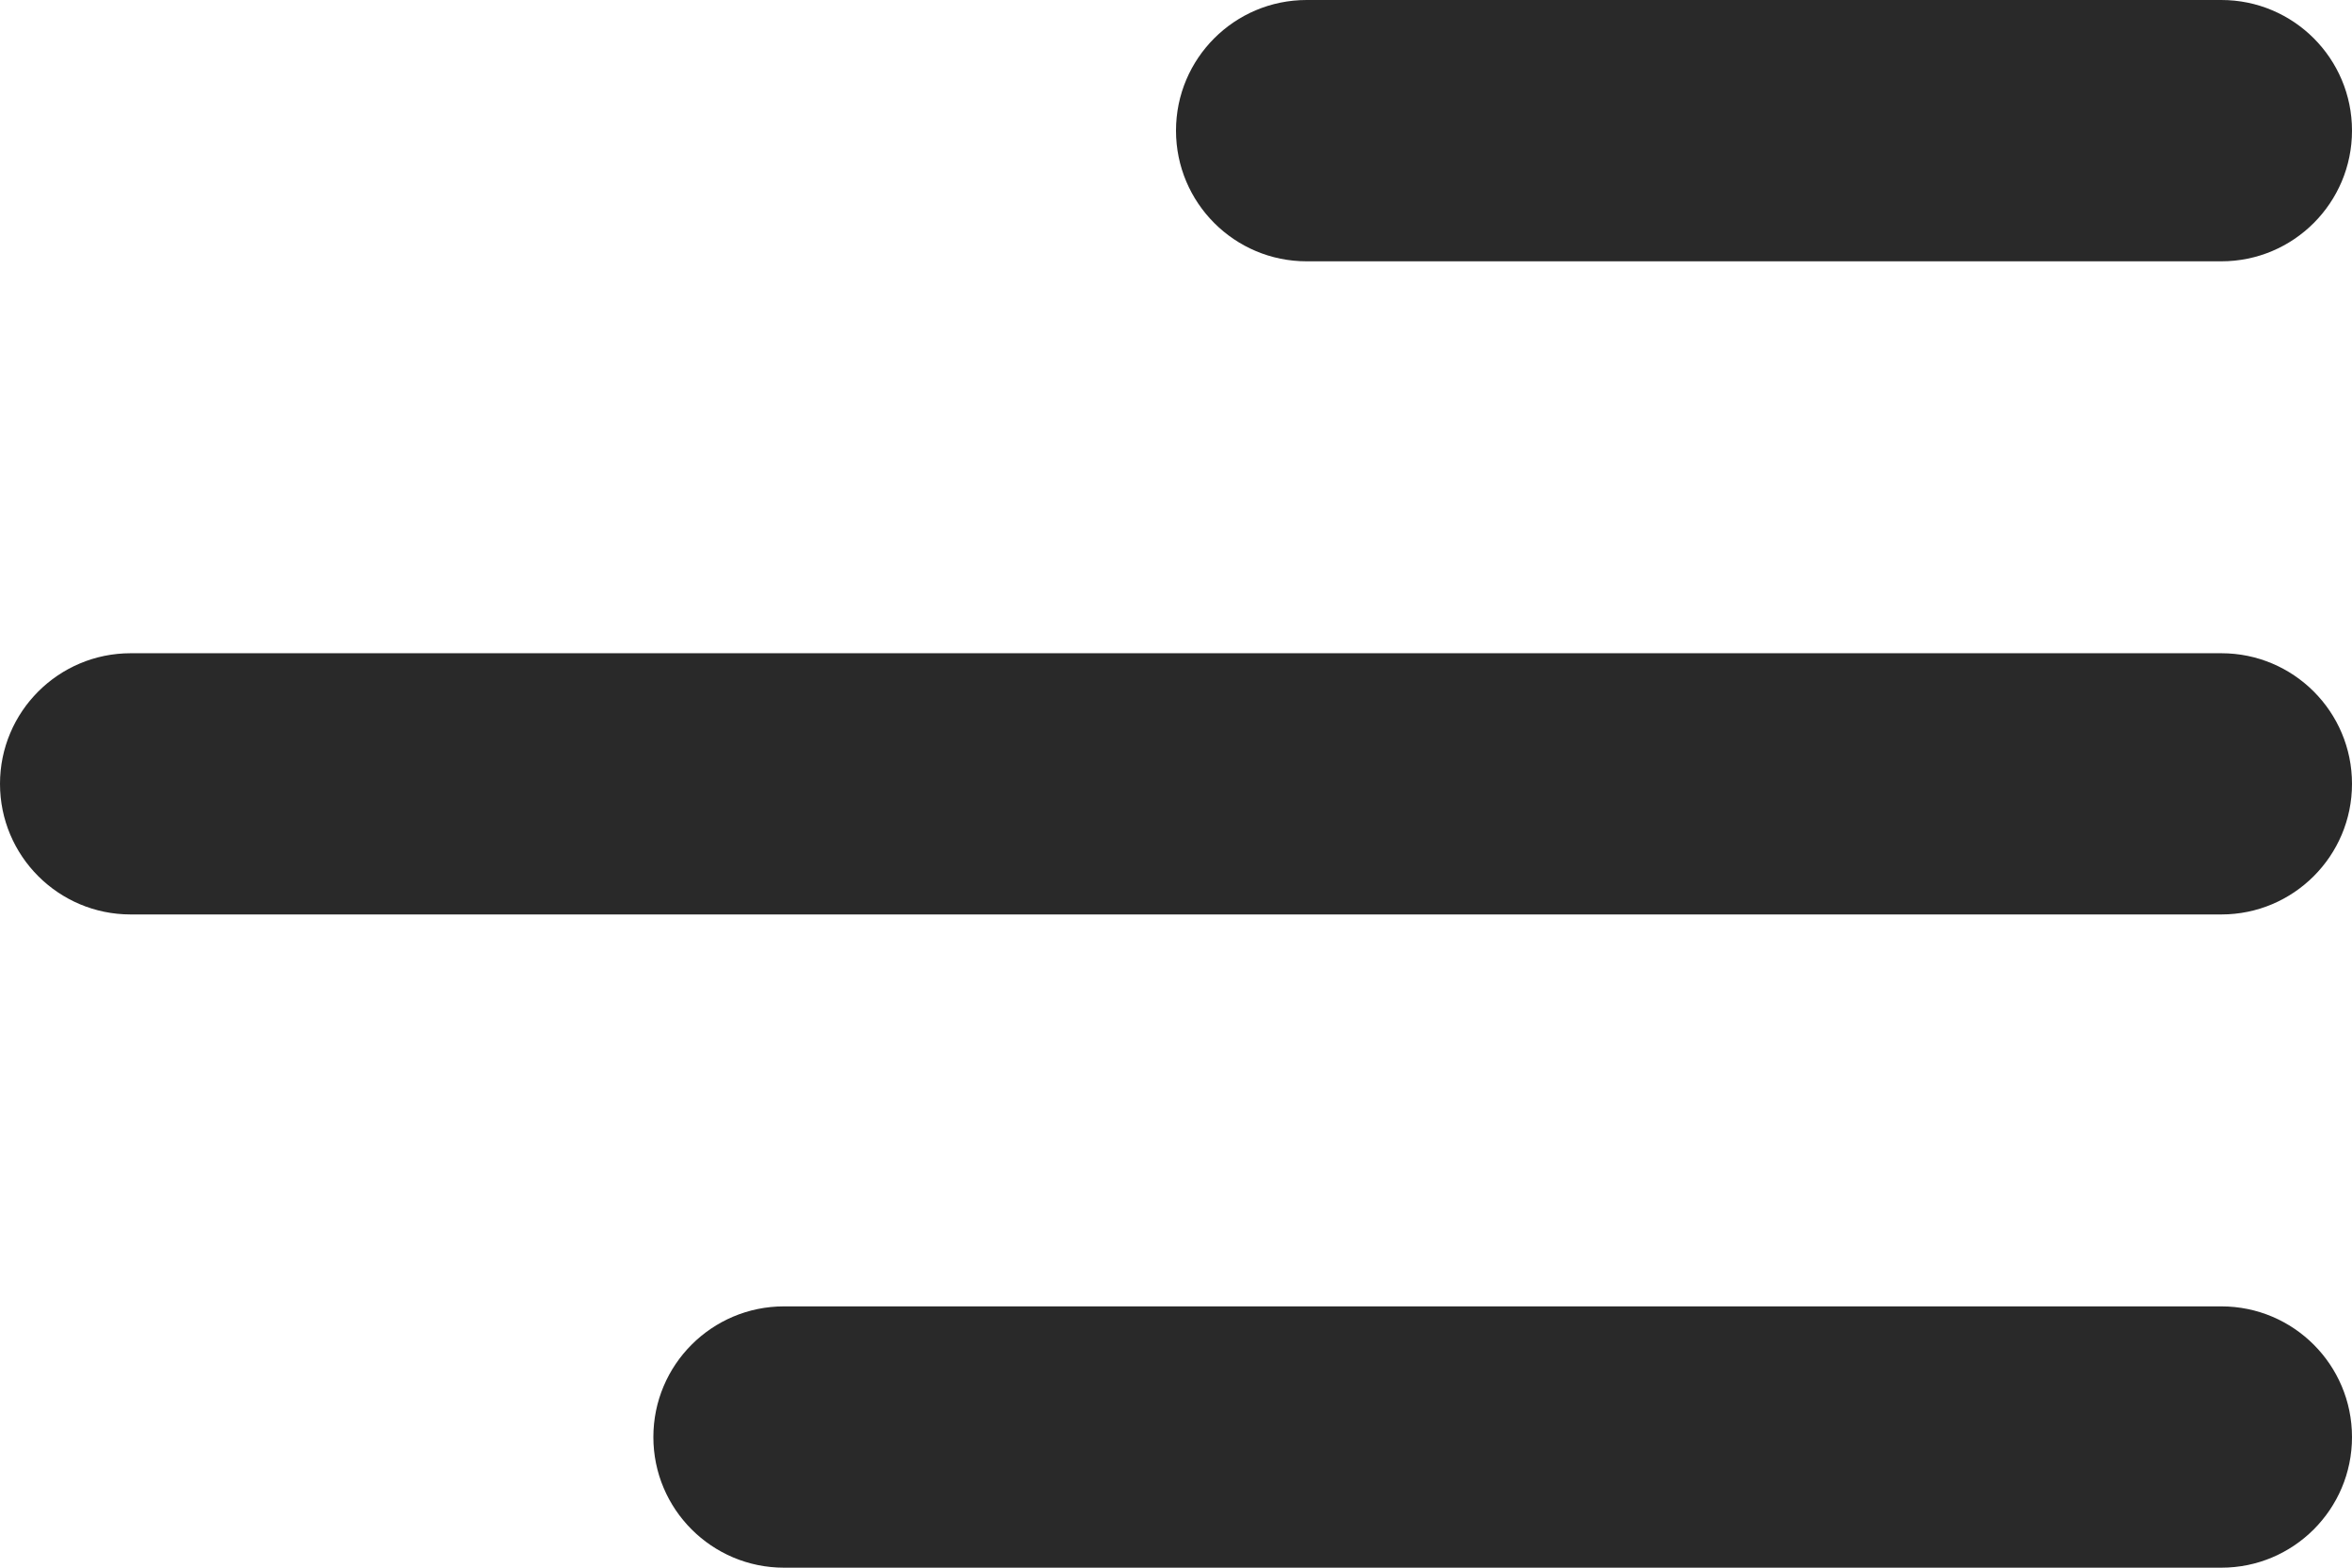
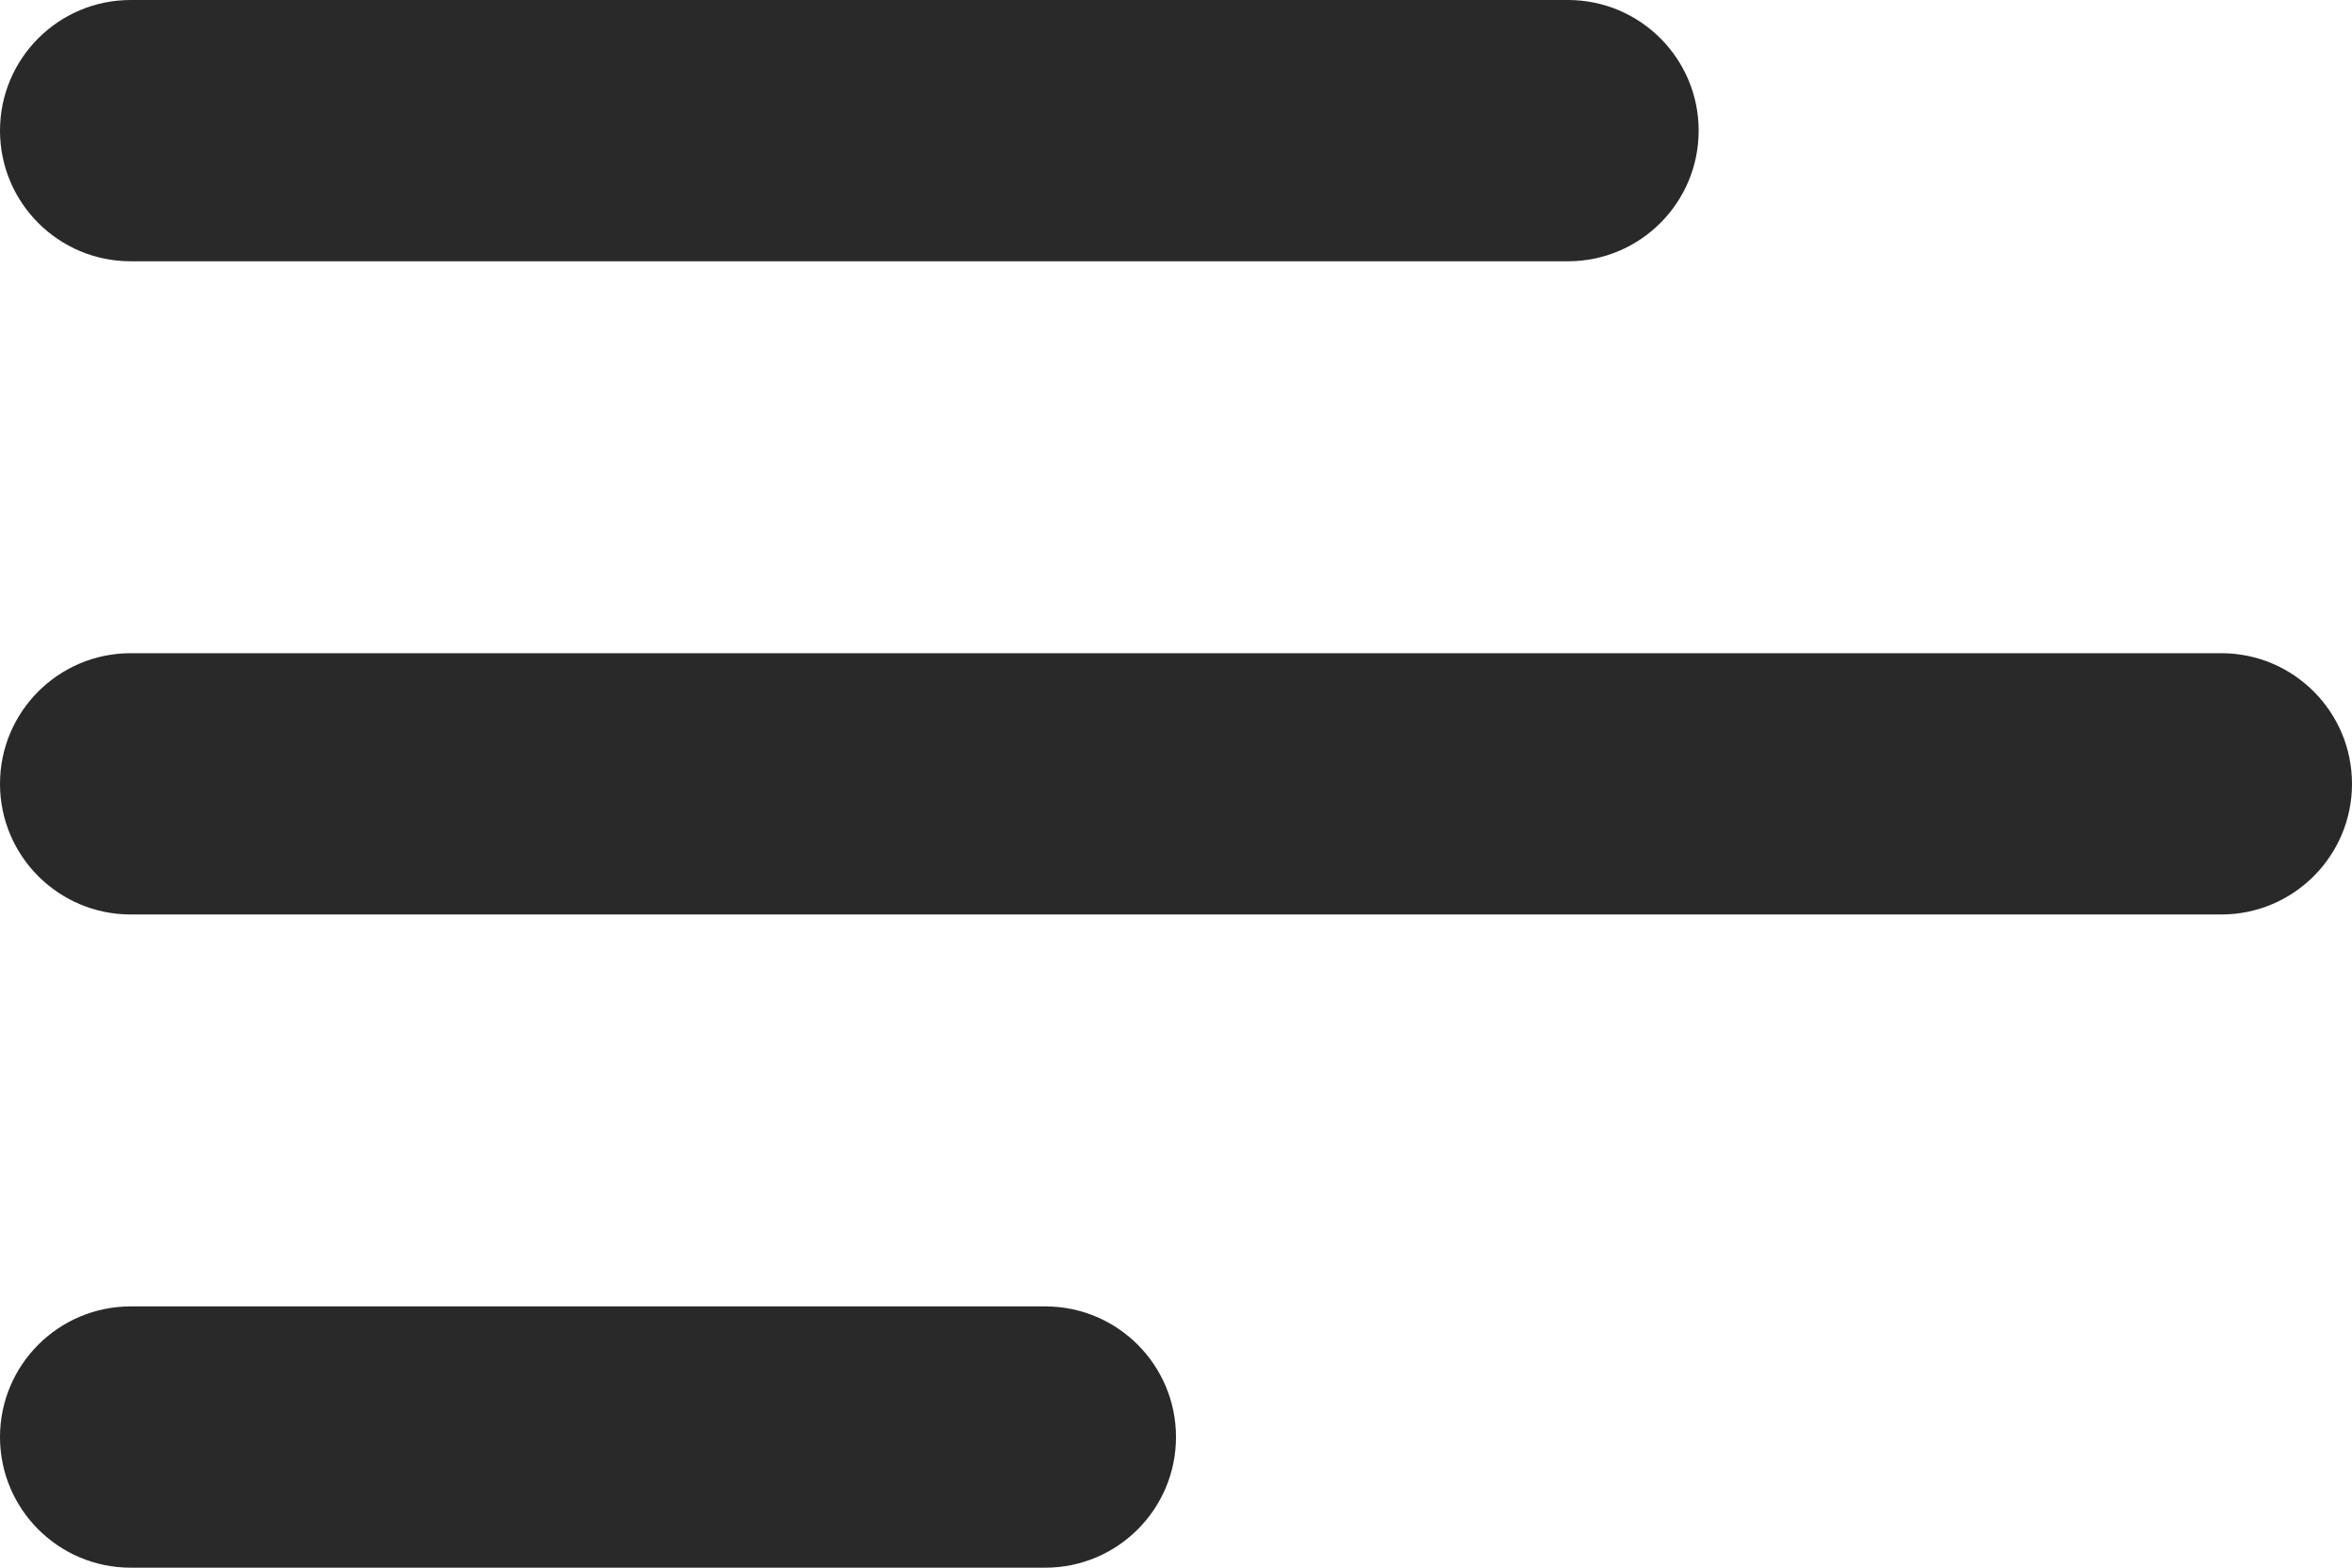
- <svg xmlns="http://www.w3.org/2000/svg" width="24" height="16" viewBox="0 0 24 16" fill="none">
-   <path d="M24 1.333C24 0.597 23.403 5.21873e-08 22.667 1.16564e-07L13.333 9.3251e-07C12.597 9.96886e-07 12 0.597 12 1.333C12 2.07 12.597 2.667 13.333 2.667L22.667 2.667C23.403 2.667 24 2.07 24 1.333ZM24 8C24 7.264 23.403 6.667 22.667 6.667L1.333 6.667C0.597 6.667 -7.63759e-07 7.264 -6.99382e-07 8C-6.35006e-07 8.736 0.597 9.333 1.333 9.333L22.667 9.333C23.403 9.333 24 8.736 24 8ZM22.667 16C23.403 16 24 15.403 24 14.667C24 13.93 23.403 13.333 22.667 13.333L8 13.333C7.264 13.333 6.667 13.93 6.667 14.667C6.667 15.403 7.264 16 8 16L22.667 16Z" fill="#292929" />
+ <svg xmlns="http://www.w3.org/2000/svg" width="18" height="12" viewBox="0 0 18 12" fill="none">
+   <path d="M0 11C0 11.552 0.448 12 1 12H8C8.552 12 9 11.552 9 11C9 10.448 8.552 10 8 10H1C0.448 10 0 10.448 0 11ZM0 6C0 6.552 0.448 7 1 7H17C17.552 7 18 6.552 18 6C18 5.448 17.552 5 17 5H1C0.448 5 0 5.448 0 6ZM1 0C0.448 0 0 0.448 0 1C0 1.552 0.448 2 1 2H12C12.552 2 13 1.552 13 1C13 0.448 12.552 0 12 0H1Z" fill="#292929" />
</svg>
